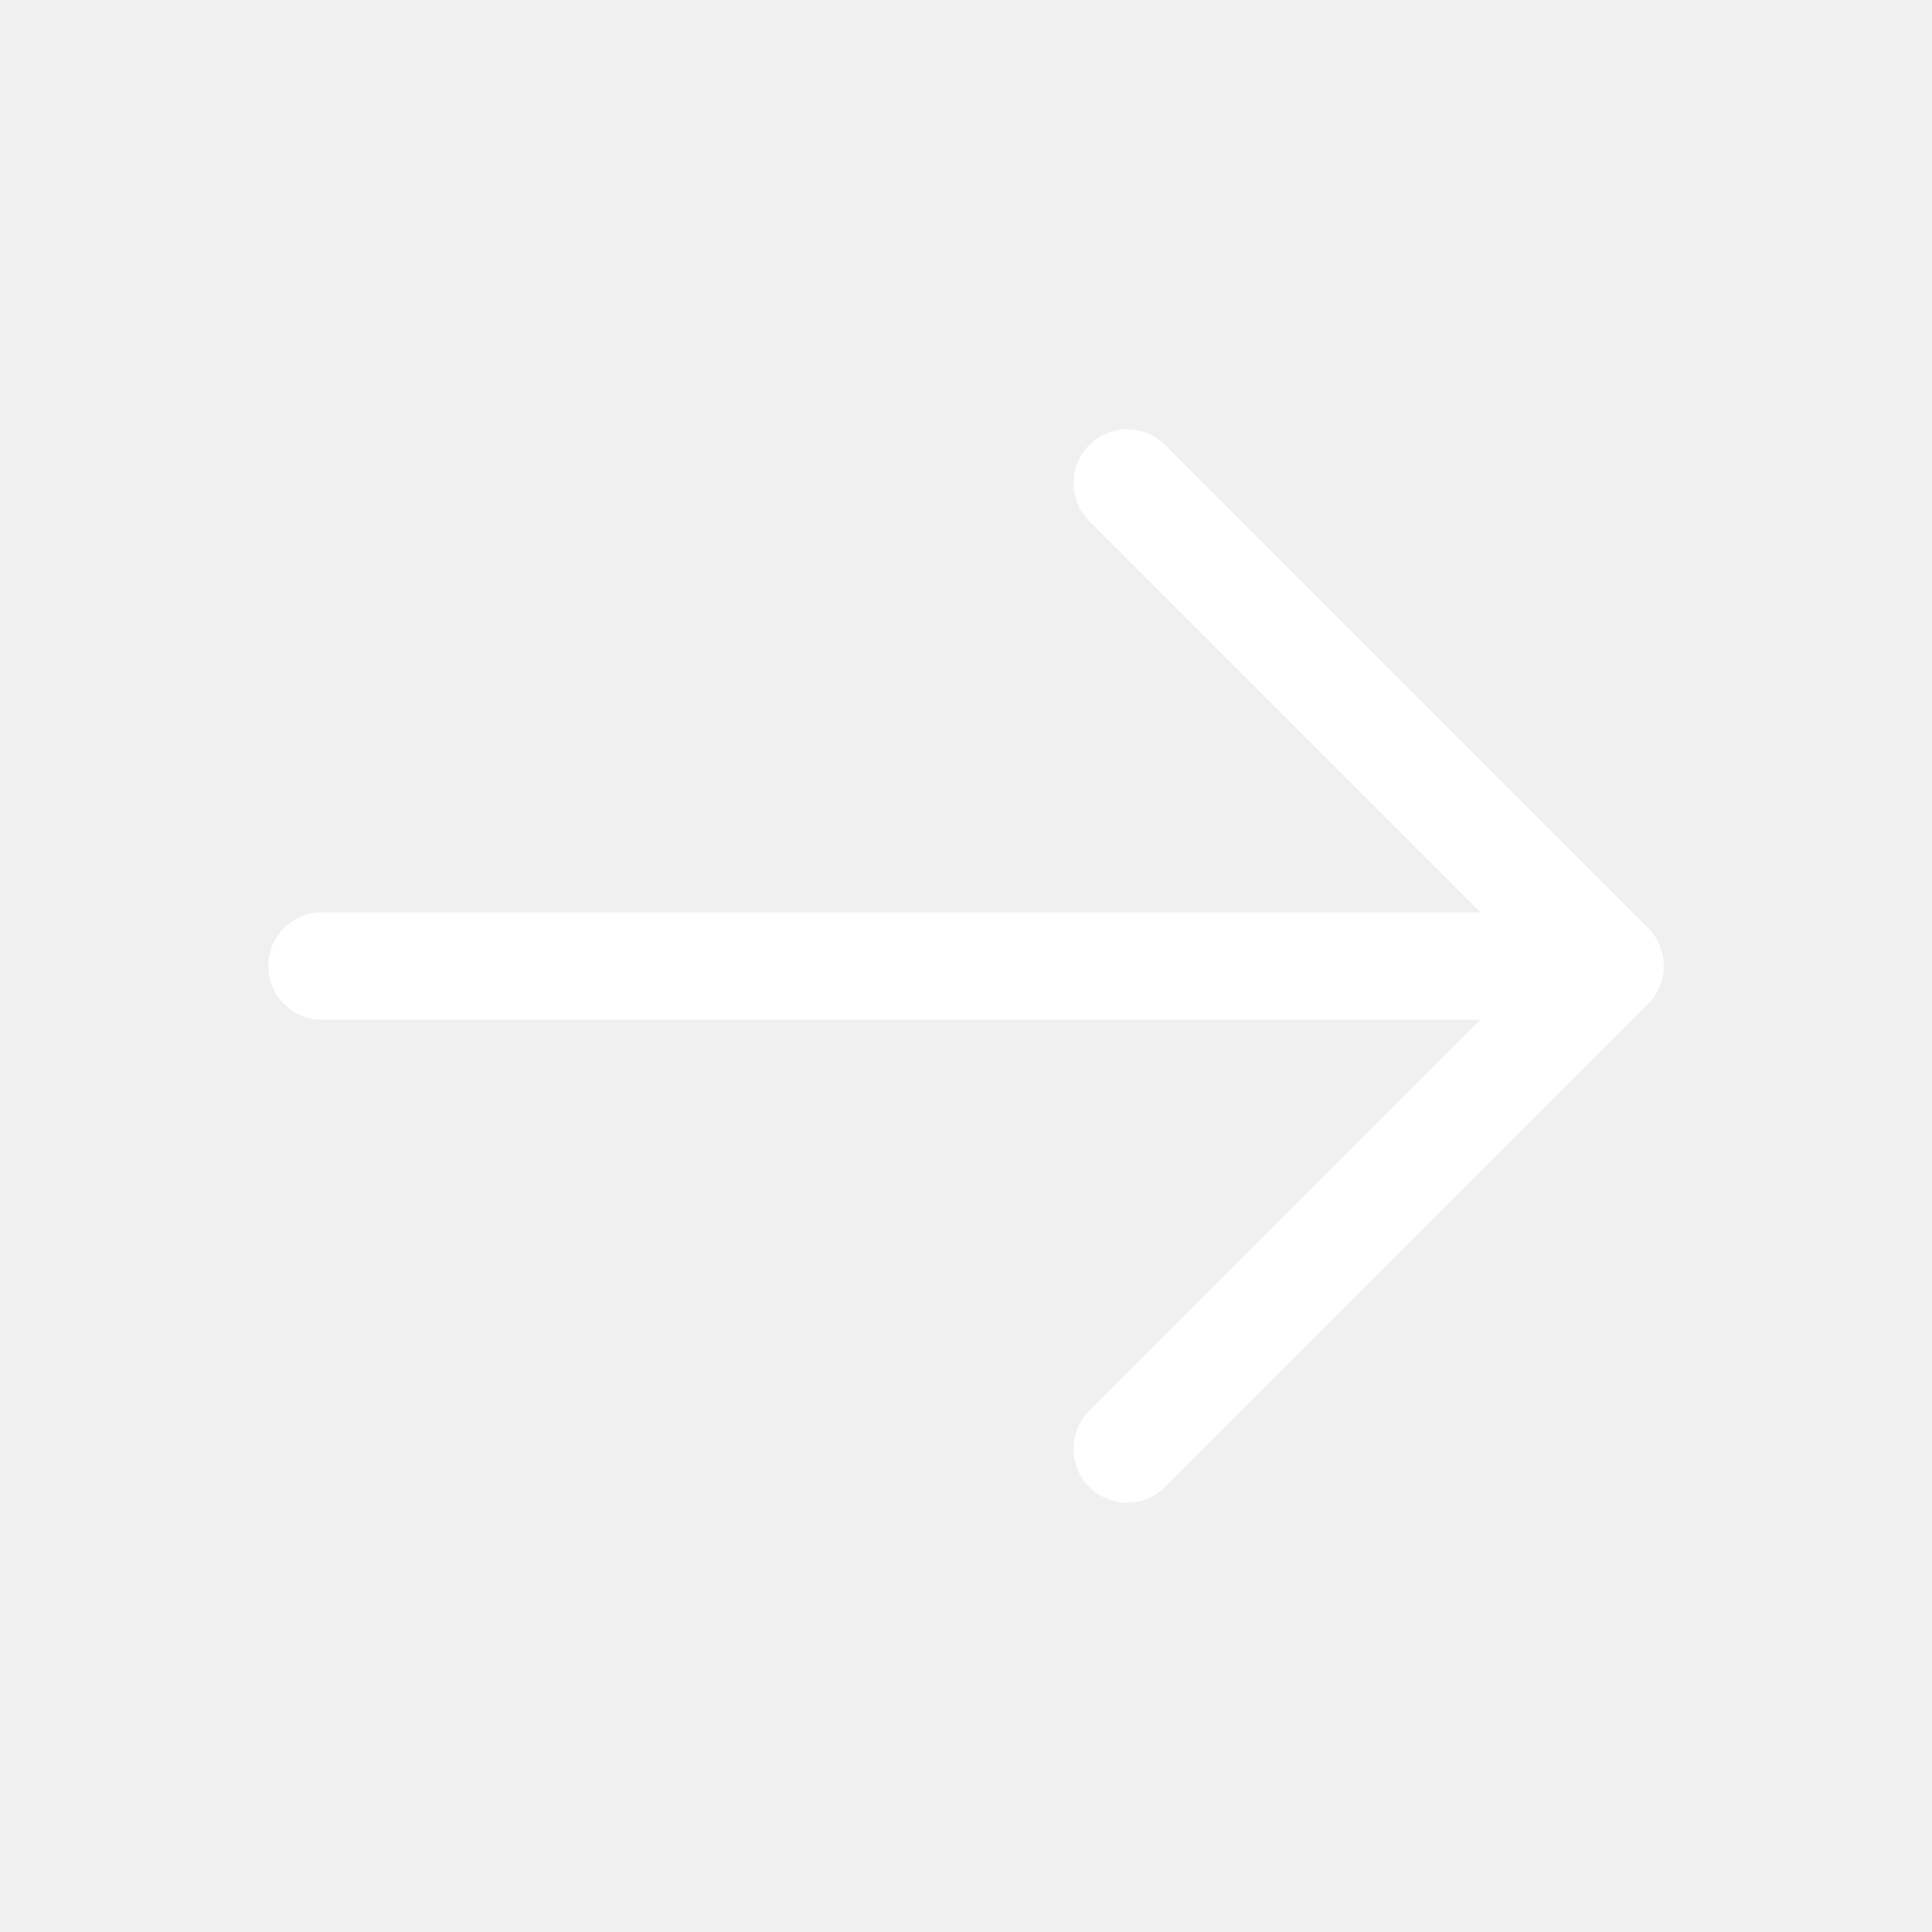
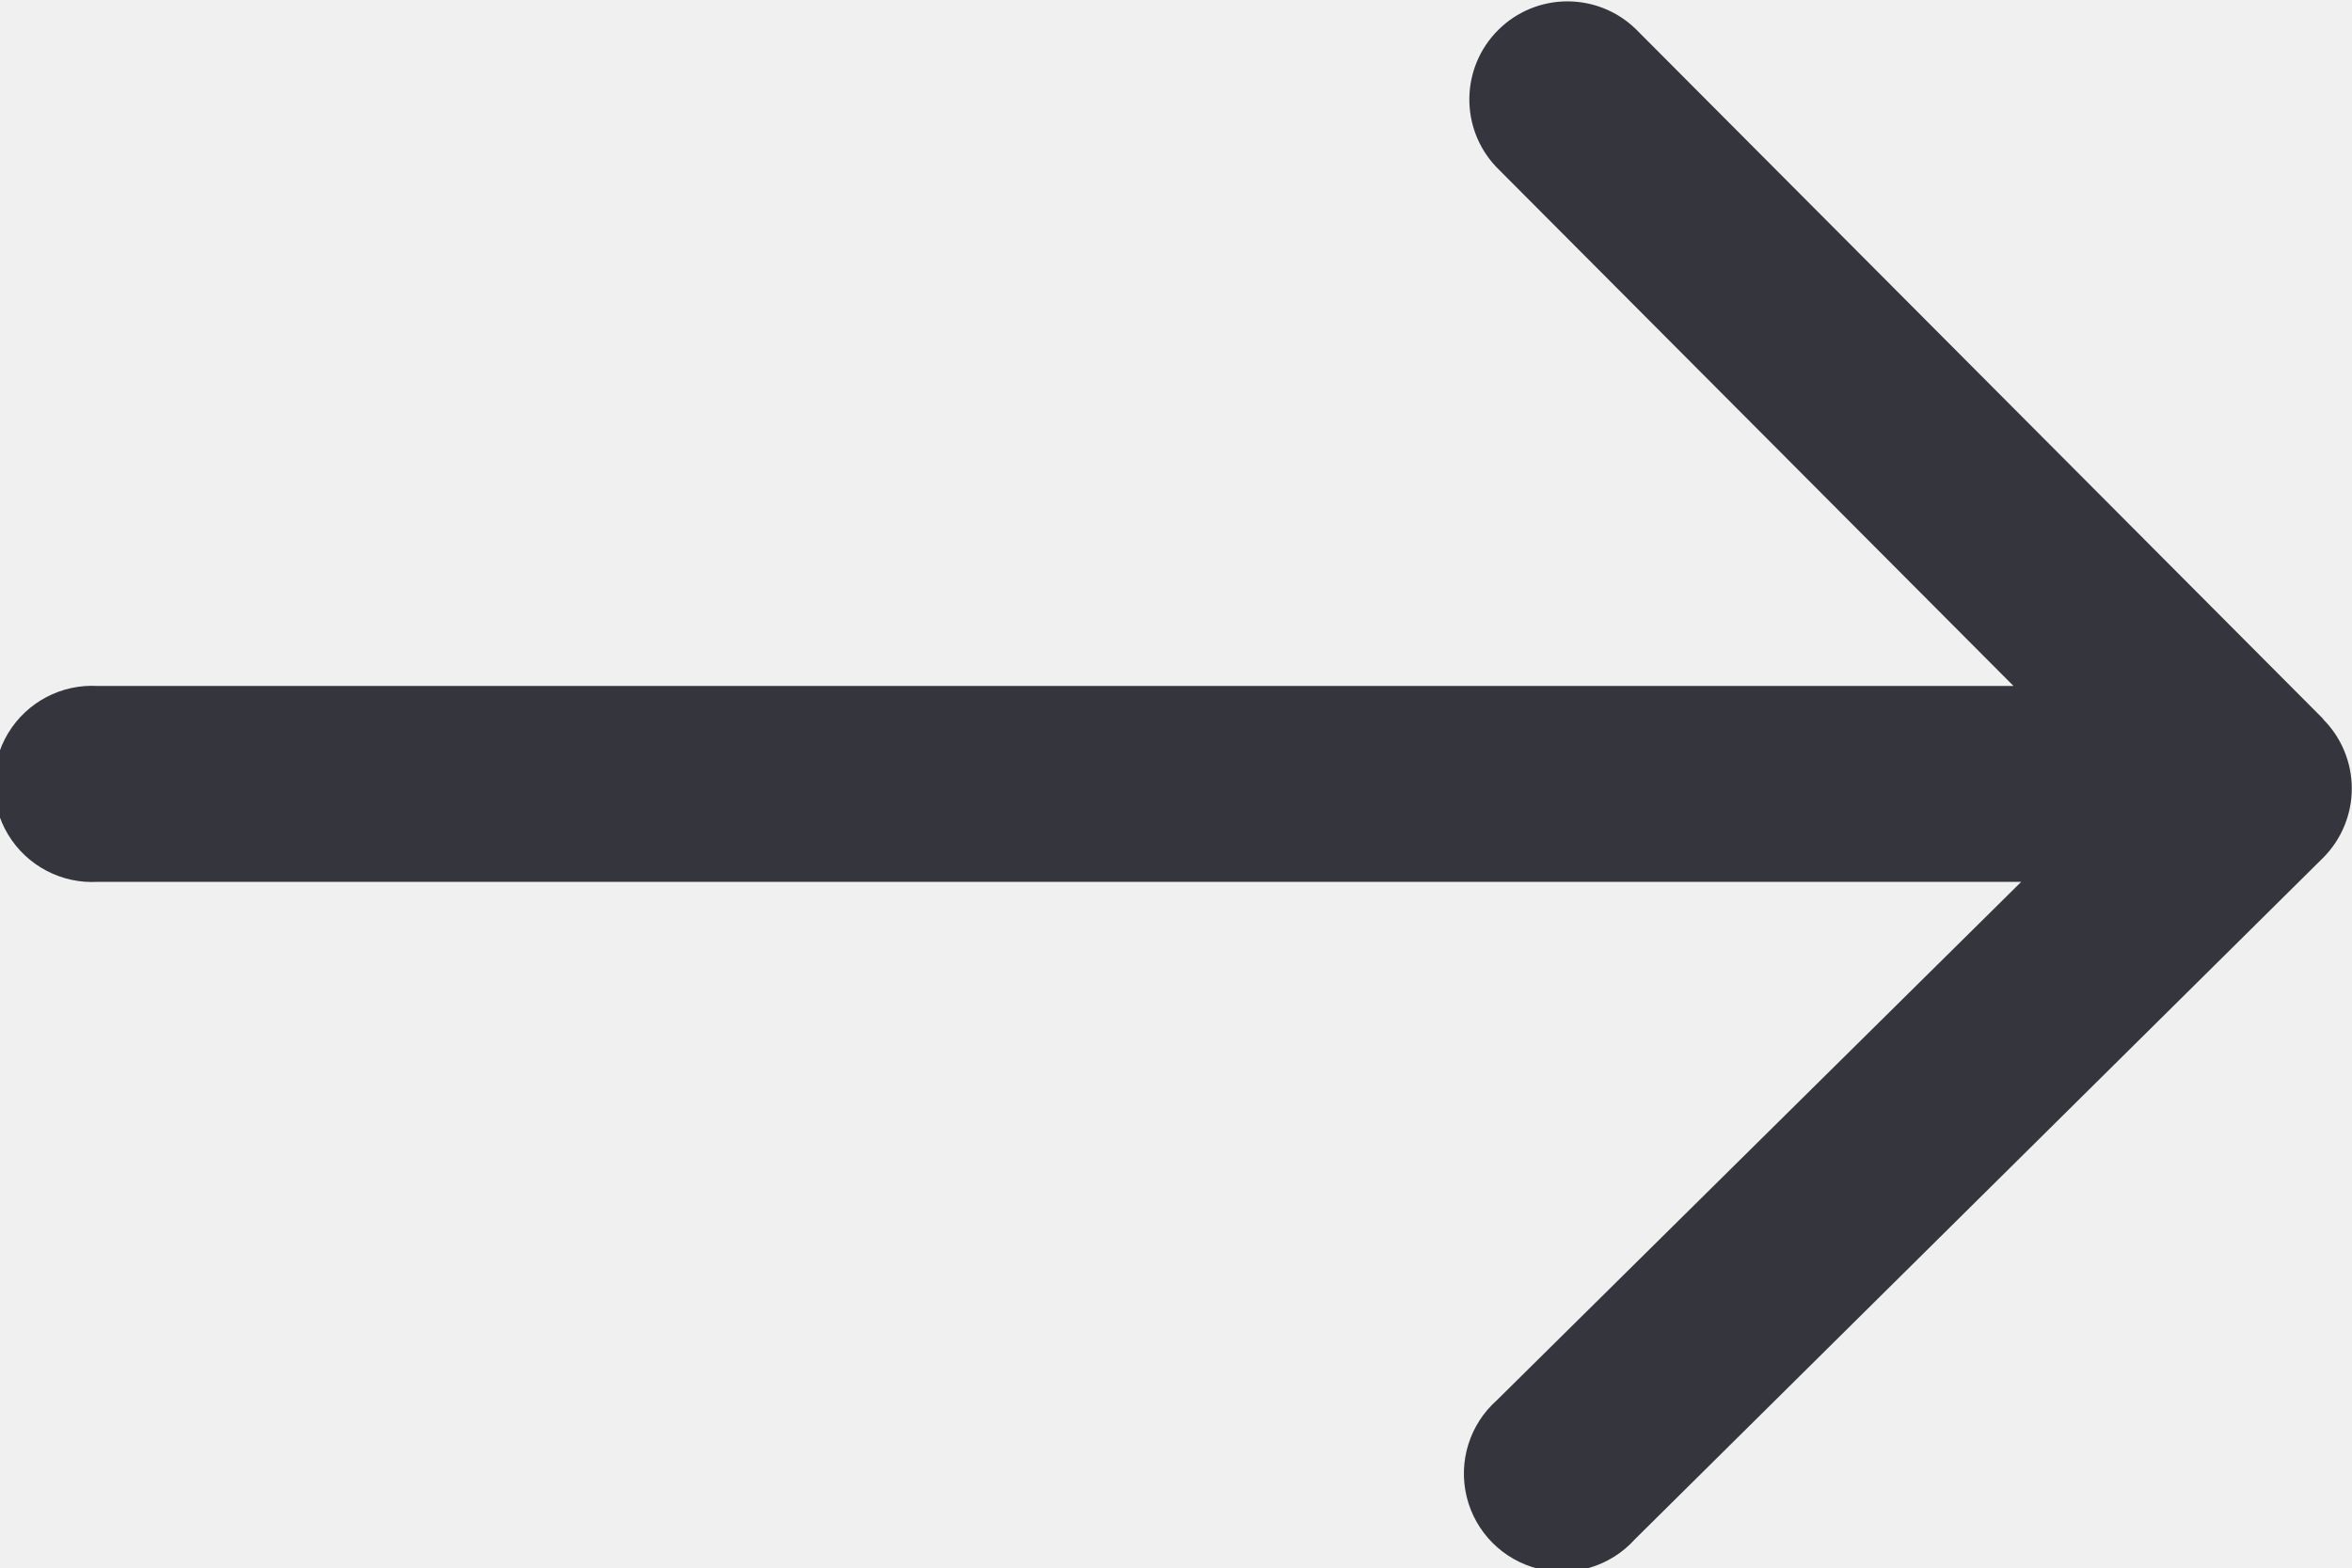
- <svg xmlns="http://www.w3.org/2000/svg" width="36" height="36" viewBox="0 0 36 36" fill="none">
-   <path d="M30 18H6M21.003 9L30.003 18L21.003 27" stroke="white" stroke-width="2" stroke-linecap="round" stroke-linejoin="round" />
+ <svg xmlns="http://www.w3.org/2000/svg" viewBox="0 0 64 42.67">
+   <defs>
+     <style>.cls-1{fill:#35353d;}</style>
+   </defs>
+   <g id="Layer_2" data-name="Layer 2">
+     <g id="Layer_1-2" data-name="Layer 1">
+       <path class="cls-1" d="M63.22,19.57,44.5.78a2.67,2.67,0,0,0-3.78,3.77L54.79,18.67H2.67a2.67,2.67,0,1,0,0,5.33H55L40.73,38.11a2.67,2.67,0,1,0,3.76,3.78L63.21,23.35a2.67,2.67,0,0,0,0-3.78Z" />
+     </g>
+   </g>
</svg>
